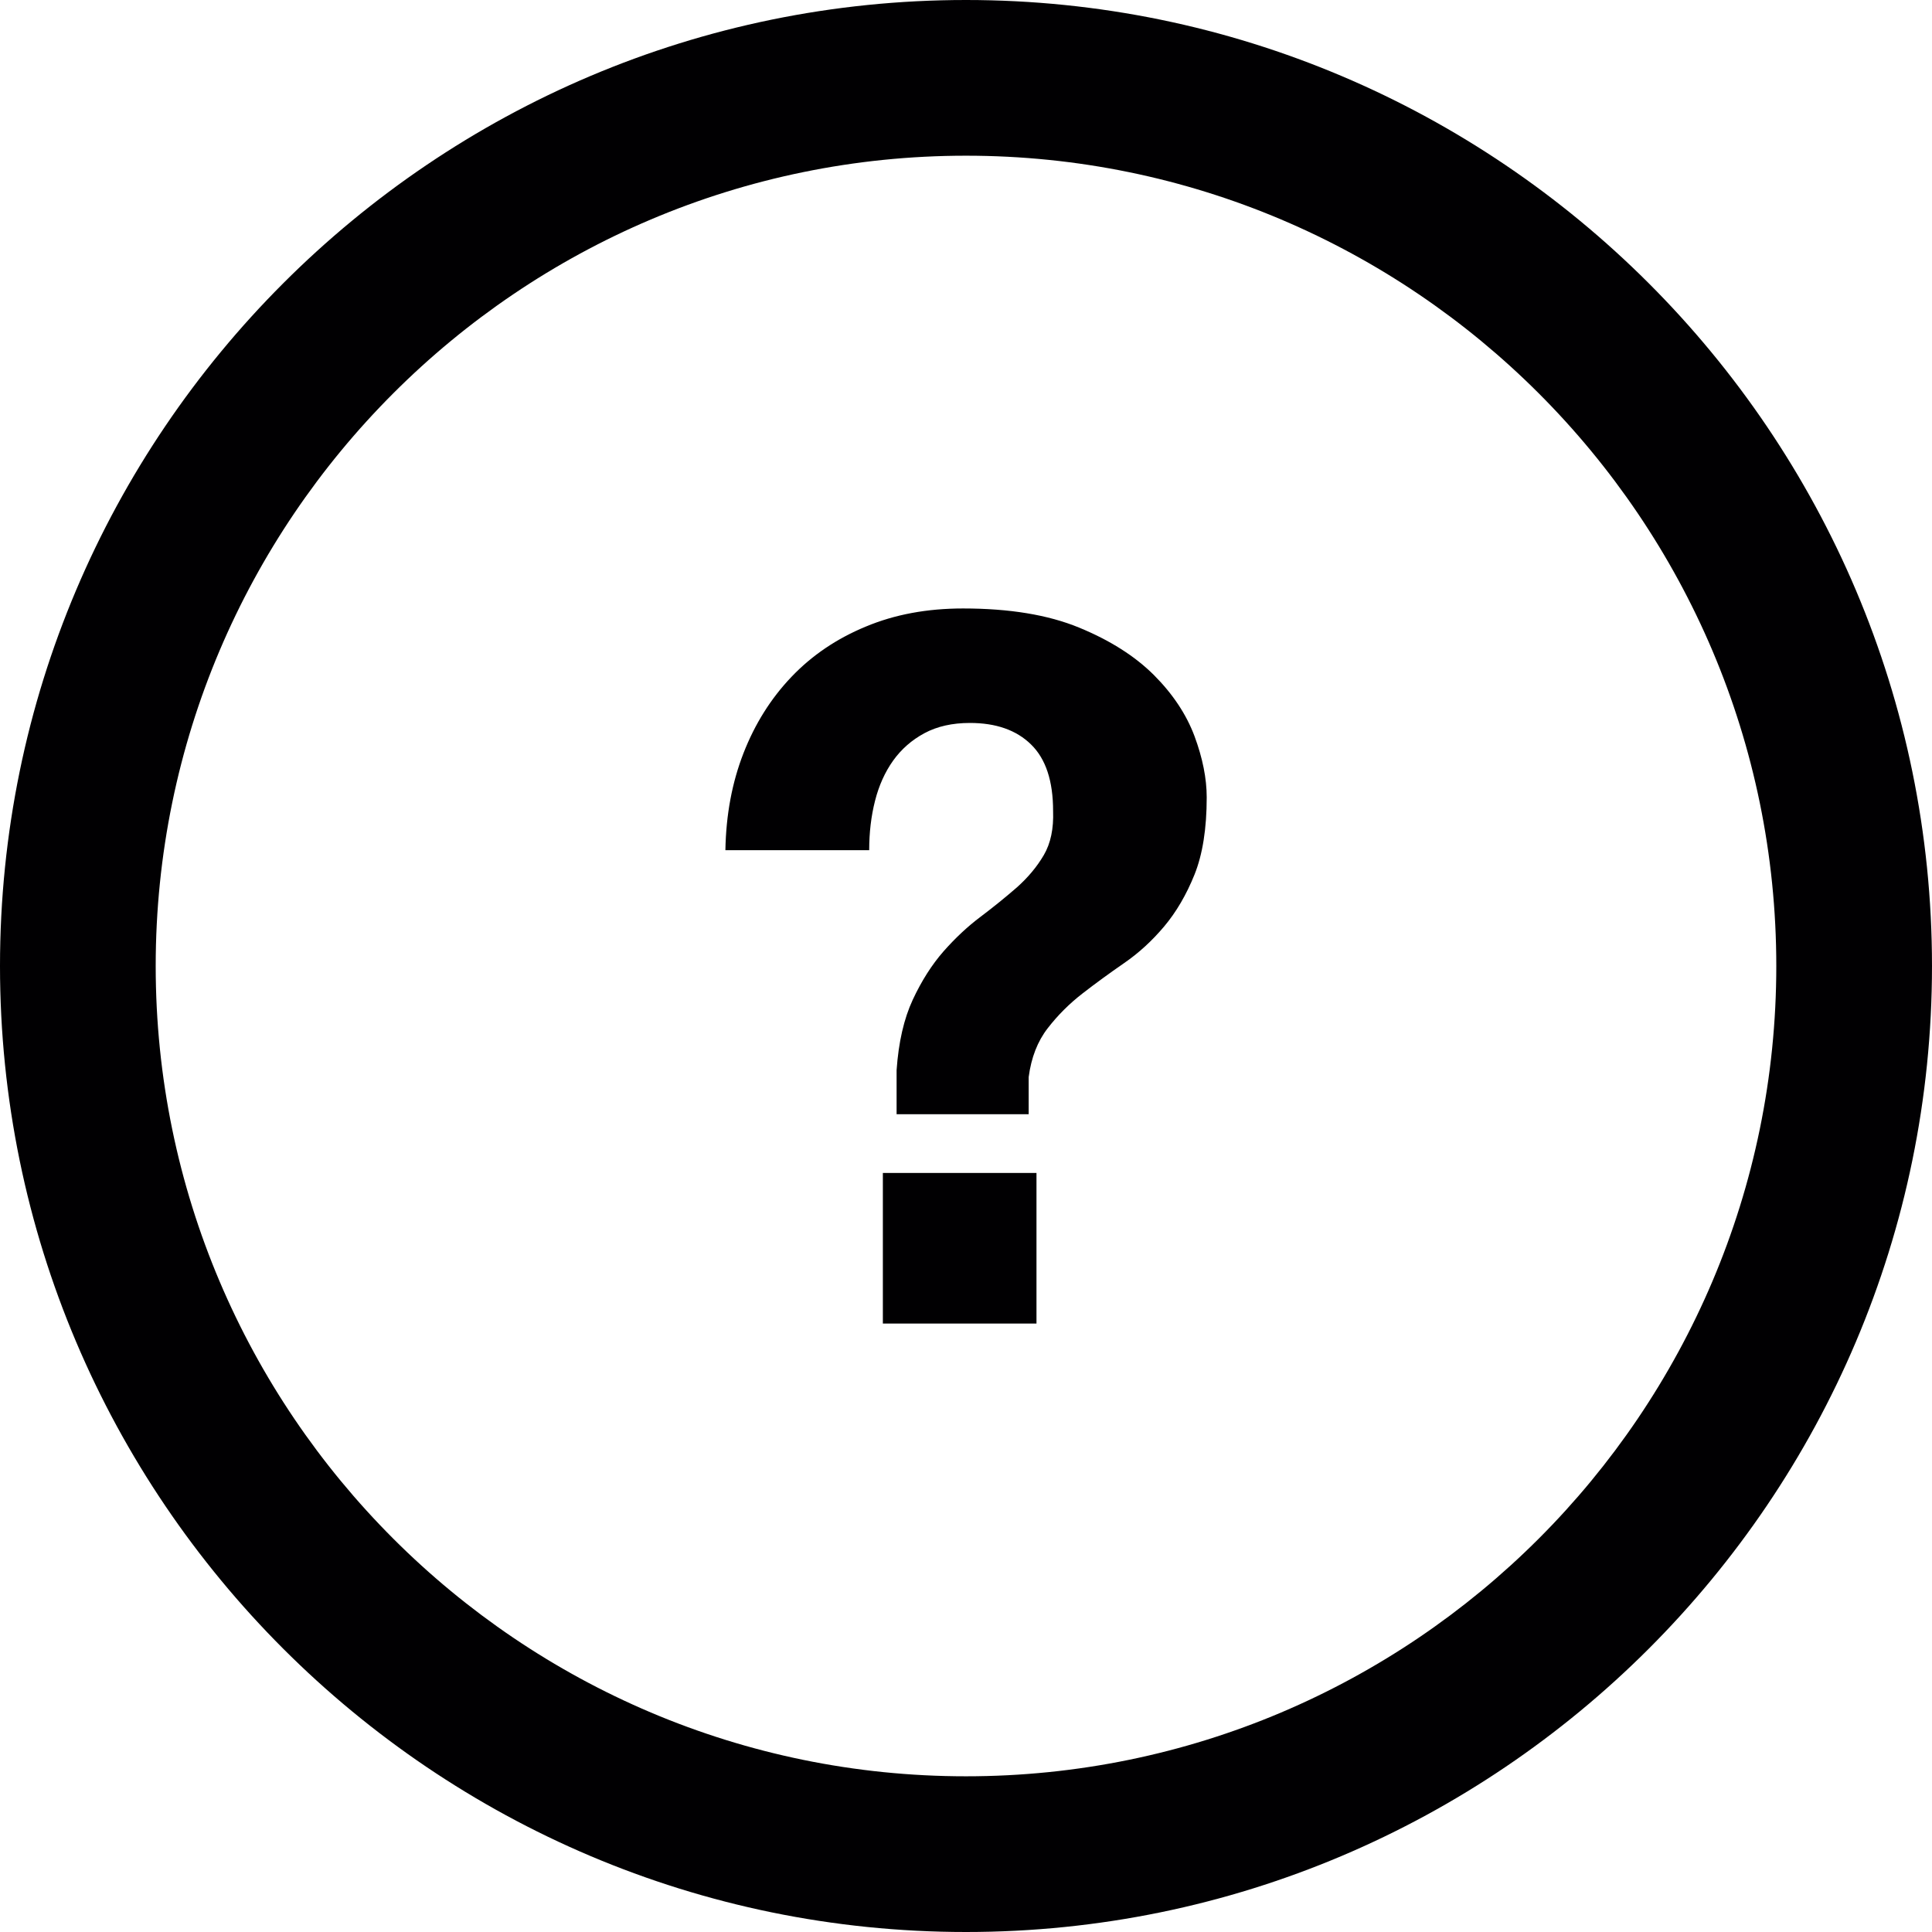
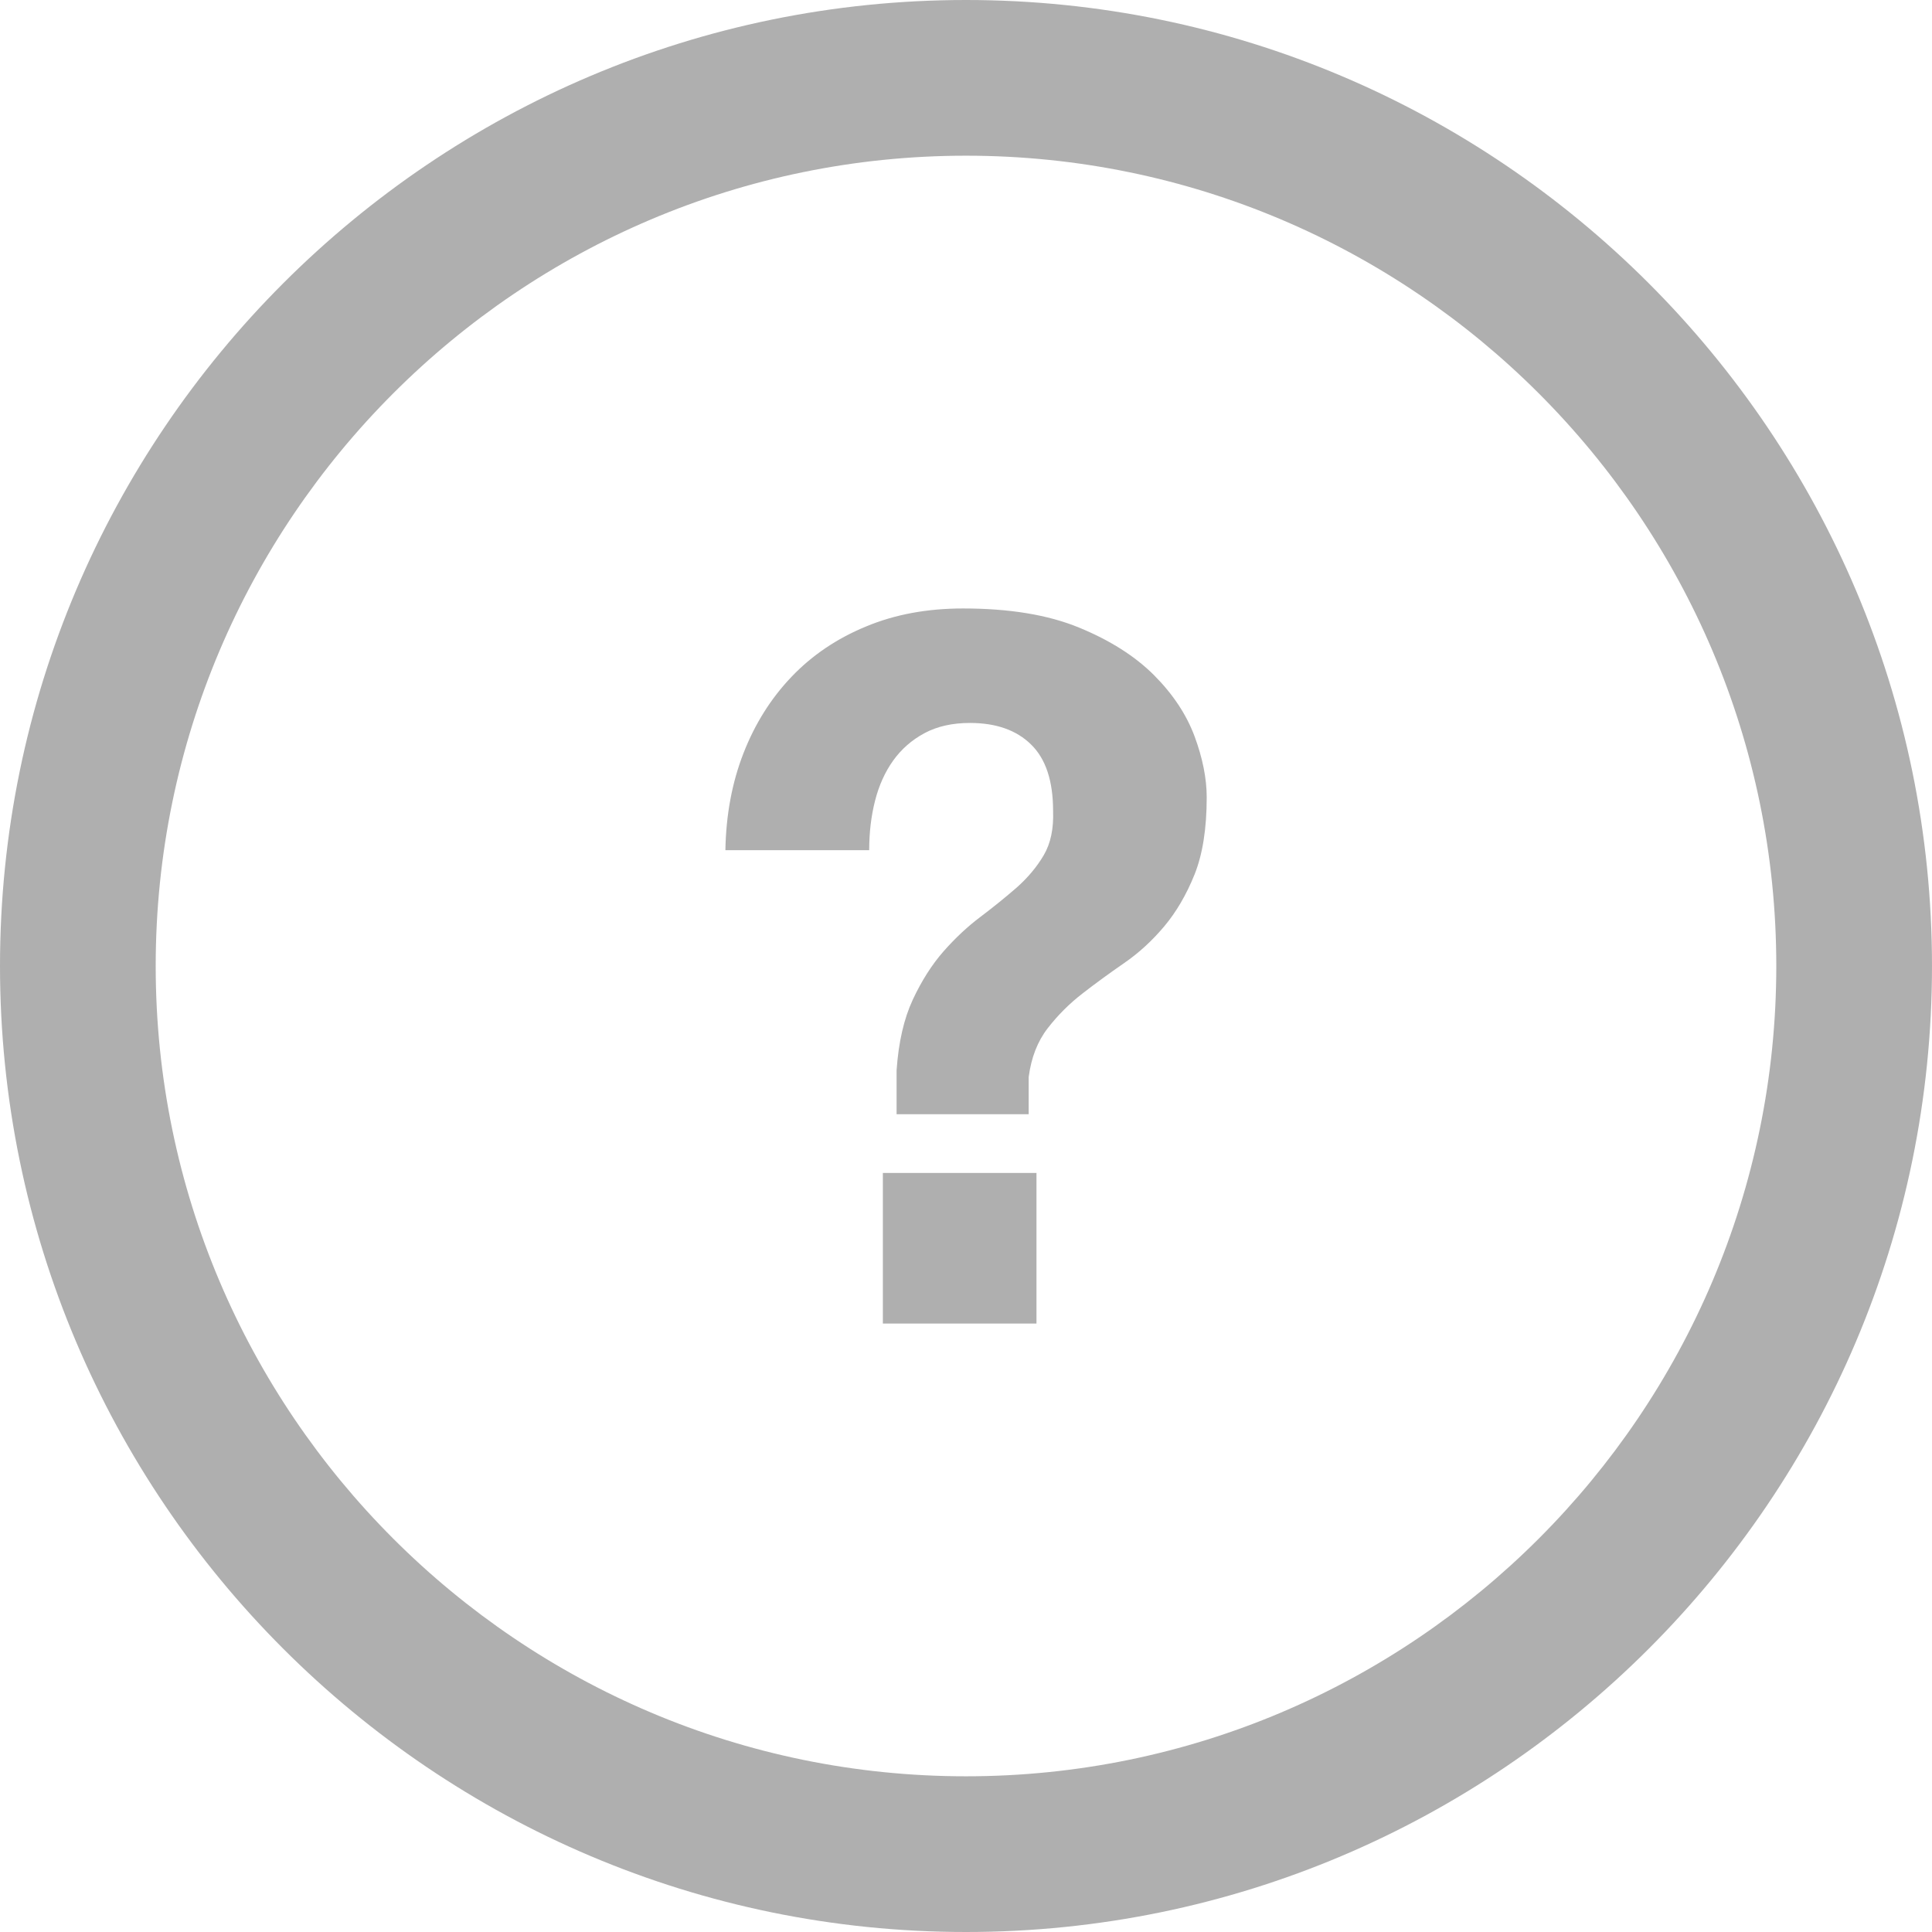
<svg xmlns="http://www.w3.org/2000/svg" version="1.1" id="Capa_1" x="0px" y="0px" viewBox="0 0 302.967 302.967" style="enable-background:new 0 0 302.967 302.967;" xml:space="preserve">
  <g>
    <g>
      <g>
-         <path style="fill:#010002;" d="M151.483,302.967C67.956,302.967,0,235.017,0,151.483S67.956,0,151.483,0     s151.483,67.956,151.483,151.483S235.017,302.967,151.483,302.967z M151.483,24.416c-70.066,0-127.067,57.001-127.067,127.067     s57.001,127.067,127.067,127.067s127.067-57.001,127.067-127.067S221.555,24.416,151.483,24.416z" />
+         <path style="fill:#afafaf;" d="M151.483,302.967C67.956,302.967,0,235.017,0,151.483S67.956,0,151.483,0     s151.483,67.956,151.483,151.483S235.017,302.967,151.483,302.967z M151.483,24.416c-70.066,0-127.067,57.001-127.067,127.067     s57.001,127.067,127.067,127.067s127.067-57.001,127.067-127.067S221.555,24.416,151.483,24.416z" />
      </g>
      <g>
        <g>
-           <path style="fill:#010002;" d="M116.586,118.12c1.795-4.607,4.297-8.588,7.511-11.961c3.225-3.389,7.114-6.016,11.667-7.898      c4.547-1.904,9.633-2.845,15.262-2.845c7.261,0,13.32,0.995,18.183,2.997c4.857,1.996,8.768,4.482,11.738,7.441      c2.964,2.97,5.091,6.168,6.369,9.584c1.273,3.432,1.915,6.636,1.915,9.595c0,4.901-0.642,8.947-1.915,12.118      c-1.278,3.171-2.866,5.88-4.759,8.131c-1.898,2.252-3.987,4.172-6.293,5.755c-2.295,1.588-4.471,3.171-6.516,4.759      c-2.045,1.583-3.862,3.394-5.445,5.439c-1.588,2.04-2.589,4.601-2.991,7.664v5.831H140.6v-6.908      c0.305-4.395,1.153-8.072,2.529-11.036c1.382-2.964,2.991-5.499,4.83-7.598c1.844-2.089,3.786-3.911,5.836-5.445      c2.04-1.539,3.927-3.073,5.673-4.591c1.73-1.545,3.144-3.225,4.221-5.069c1.071-1.833,1.556-4.15,1.452-6.908      c0-4.705-1.148-8.18-3.454-10.427c-2.295-2.257-5.493-3.378-9.589-3.378c-2.758,0-5.134,0.533-7.131,1.605      s-3.628,2.513-4.911,4.302c-1.278,1.795-2.225,3.894-2.834,6.288c-0.615,2.415-0.919,4.982-0.919,7.756h-22.55      C113.85,127.785,114.791,122.732,116.586,118.12z M162.536,183.938v23.616h-24.09v-23.616H162.536z" />
+           <path style="fill:#afafaf;" d="M116.586,118.12c1.795-4.607,4.297-8.588,7.511-11.961c3.225-3.389,7.114-6.016,11.667-7.898      c4.547-1.904,9.633-2.845,15.262-2.845c7.261,0,13.32,0.995,18.183,2.997c4.857,1.996,8.768,4.482,11.738,7.441      c2.964,2.97,5.091,6.168,6.369,9.584c1.273,3.432,1.915,6.636,1.915,9.595c0,4.901-0.642,8.947-1.915,12.118      c-1.278,3.171-2.866,5.88-4.759,8.131c-1.898,2.252-3.987,4.172-6.293,5.755c-2.295,1.588-4.471,3.171-6.516,4.759      c-2.045,1.583-3.862,3.394-5.445,5.439c-1.588,2.04-2.589,4.601-2.991,7.664v5.831H140.6v-6.908      c0.305-4.395,1.153-8.072,2.529-11.036c1.382-2.964,2.991-5.499,4.83-7.598c1.844-2.089,3.786-3.911,5.836-5.445      c2.04-1.539,3.927-3.073,5.673-4.591c1.73-1.545,3.144-3.225,4.221-5.069c1.071-1.833,1.556-4.15,1.452-6.908      c0-4.705-1.148-8.18-3.454-10.427c-2.295-2.257-5.493-3.378-9.589-3.378c-2.758,0-5.134,0.533-7.131,1.605      s-3.628,2.513-4.911,4.302c-1.278,1.795-2.225,3.894-2.834,6.288c-0.615,2.415-0.919,4.982-0.919,7.756h-22.55      C113.85,127.785,114.791,122.732,116.586,118.12z M162.536,183.938v23.616h-24.09v-23.616H162.536z" />
        </g>
      </g>
    </g>
  </g>
  <g>
</g>
  <g>
</g>
  <g>
</g>
  <g>
</g>
  <g>
</g>
  <g>
</g>
  <g>
</g>
  <g>
</g>
  <g>
</g>
  <g>
</g>
  <g>
</g>
  <g>
</g>
  <g>
</g>
  <g>
</g>
  <g>
</g>
</svg>
